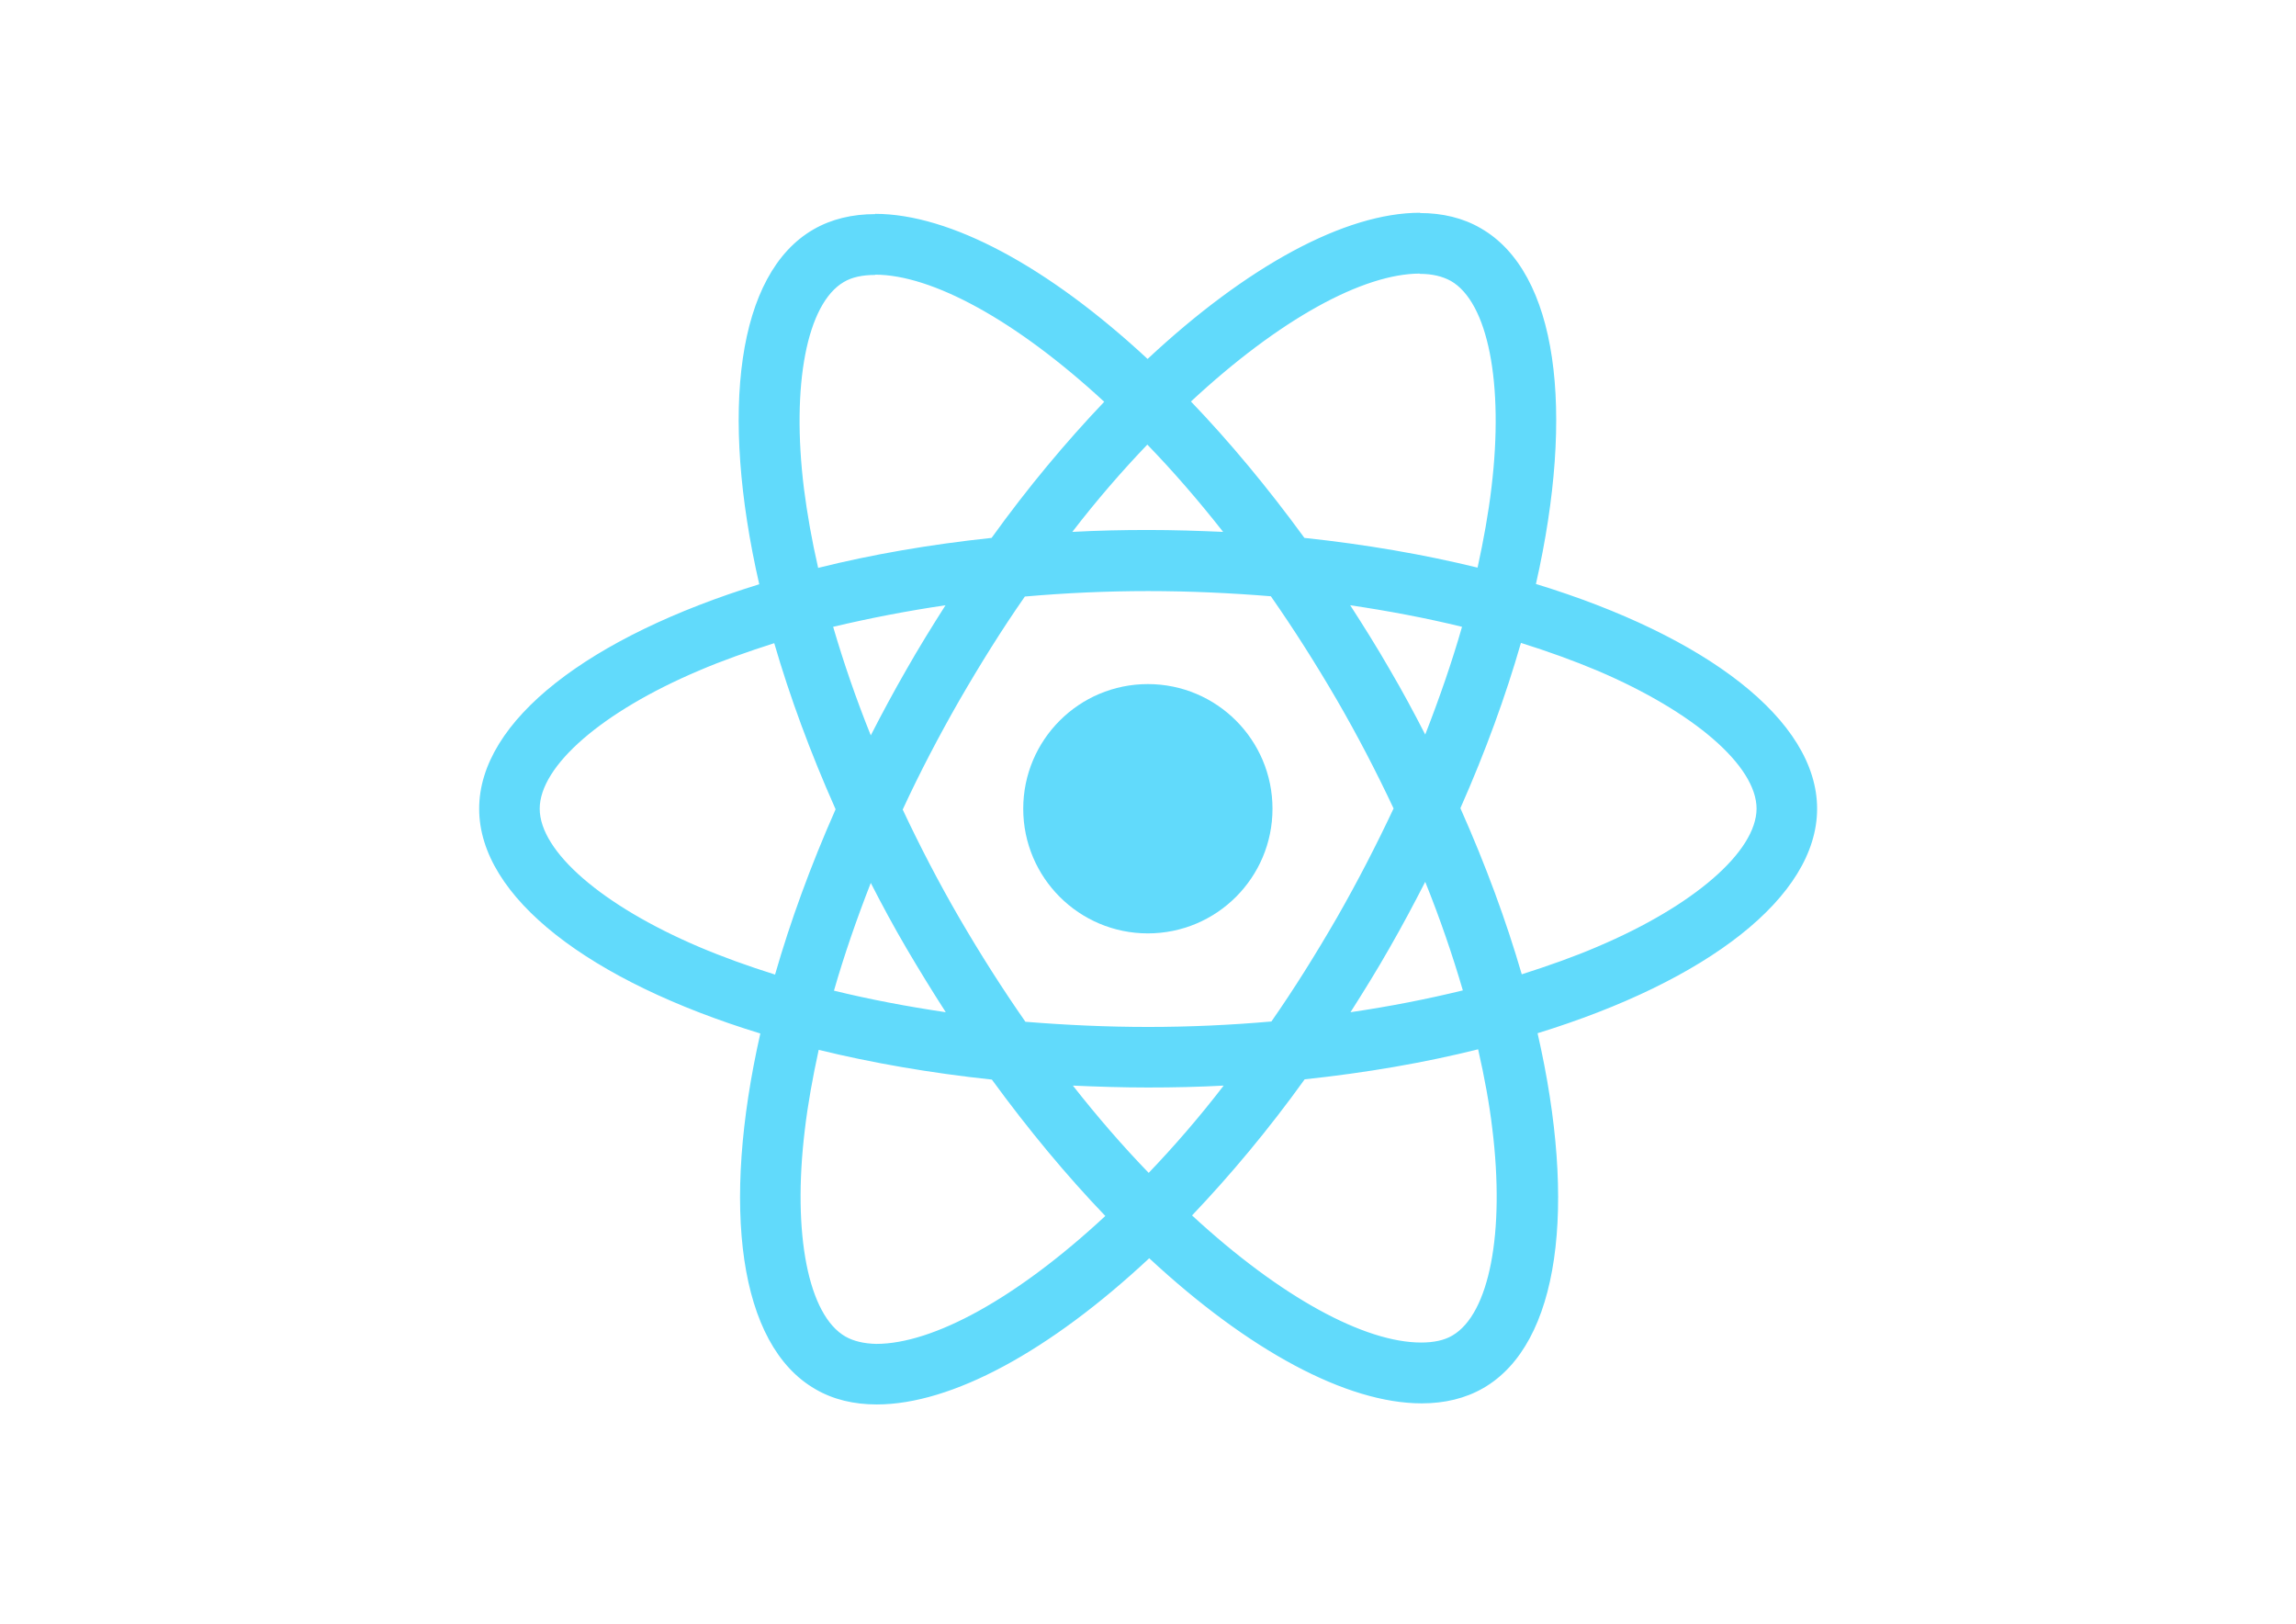
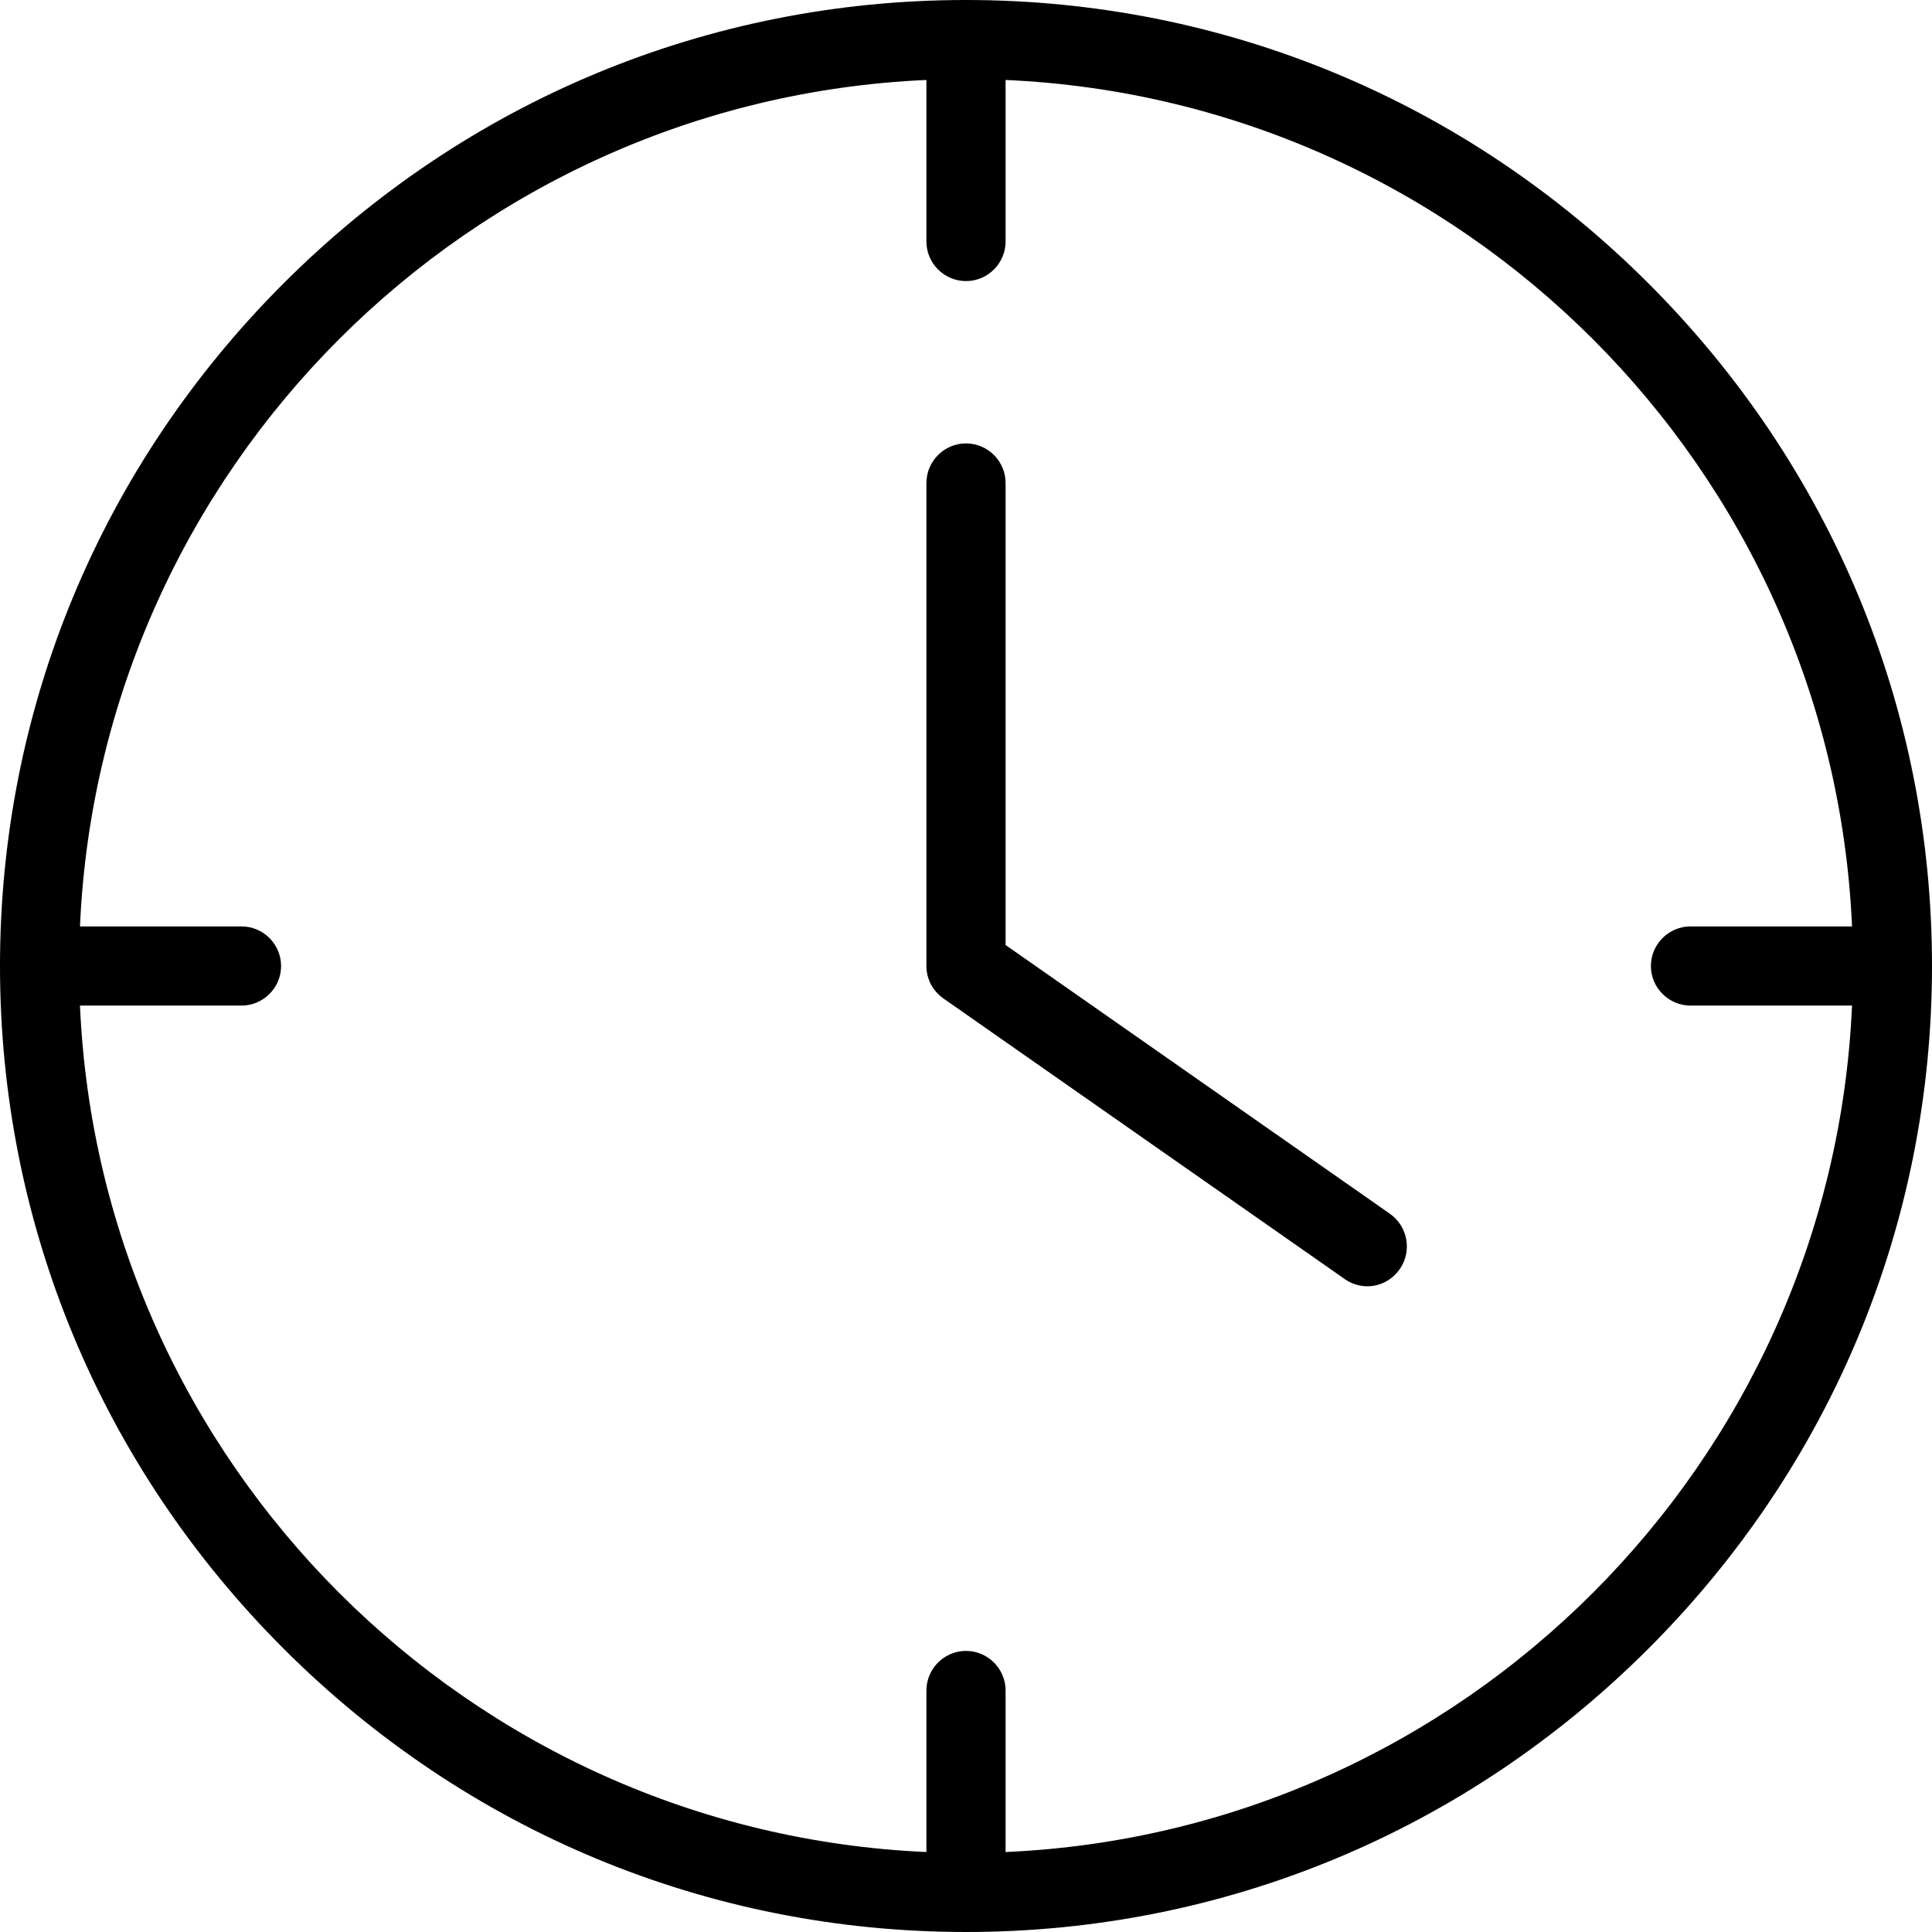
- <svg xmlns="http://www.w3.org/2000/svg" viewBox="0 0 841.9 595.3">
-   <g fill="#61DAFB">
-     <path d="M666.3 296.5c0-32.5-40.7-63.3-103.1-82.4 14.4-63.6 8-114.2-20.2-130.4-6.5-3.8-14.1-5.6-22.4-5.6v22.3c4.6 0 8.3.9 11.4 2.6 13.6 7.8 19.5 37.5 14.9 75.7-1.1 9.4-2.9 19.3-5.1 29.4-19.6-4.8-41-8.5-63.5-10.9-13.5-18.5-27.5-35.3-41.6-50 32.6-30.3 63.2-46.9 84-46.9V78c-27.5 0-63.5 19.6-99.9 53.6-36.4-33.8-72.4-53.2-99.9-53.2v22.3c20.7 0 51.4 16.5 84 46.6-14 14.7-28 31.4-41.3 49.9-22.6 2.4-44 6.1-63.6 11-2.3-10-4-19.7-5.2-29-4.7-38.2 1.1-67.9 14.6-75.8 3-1.8 6.9-2.6 11.5-2.6V78.5c-8.4 0-16 1.8-22.6 5.6-28.1 16.2-34.4 66.7-19.9 130.1-62.2 19.2-102.7 49.9-102.7 82.3 0 32.5 40.7 63.3 103.1 82.4-14.4 63.6-8 114.2 20.2 130.4 6.5 3.8 14.1 5.6 22.5 5.6 27.5 0 63.5-19.6 99.9-53.6 36.4 33.8 72.4 53.2 99.9 53.2 8.4 0 16-1.8 22.6-5.6 28.1-16.2 34.4-66.7 19.9-130.1 62-19.1 102.5-49.9 102.5-82.3zm-130.2-66.7c-3.7 12.9-8.3 26.2-13.5 39.5-4.1-8-8.4-16-13.1-24-4.6-8-9.5-15.8-14.4-23.4 14.2 2.1 27.9 4.7 41 7.9zm-45.8 106.5c-7.8 13.5-15.8 26.3-24.1 38.2-14.9 1.3-30 2-45.2 2-15.1 0-30.2-.7-45-1.9-8.3-11.9-16.4-24.6-24.2-38-7.6-13.1-14.5-26.4-20.8-39.8 6.2-13.4 13.2-26.8 20.7-39.9 7.8-13.5 15.8-26.3 24.1-38.2 14.9-1.3 30-2 45.2-2 15.1 0 30.2.7 45 1.9 8.3 11.9 16.4 24.6 24.2 38 7.6 13.1 14.5 26.4 20.8 39.8-6.3 13.4-13.2 26.8-20.7 39.9zm32.3-13c5.4 13.4 10 26.8 13.8 39.8-13.1 3.2-26.9 5.9-41.2 8 4.9-7.7 9.8-15.6 14.4-23.7 4.6-8 8.9-16.1 13-24.1zM421.2 430c-9.3-9.6-18.6-20.3-27.8-32 9 .4 18.2.7 27.5.7 9.4 0 18.7-.2 27.8-.7-9 11.7-18.3 22.4-27.5 32zm-74.4-58.9c-14.2-2.1-27.9-4.7-41-7.9 3.7-12.9 8.3-26.2 13.5-39.5 4.1 8 8.4 16 13.1 24 4.7 8 9.5 15.8 14.4 23.4zM420.7 163c9.3 9.6 18.6 20.3 27.8 32-9-.4-18.2-.7-27.5-.7-9.4 0-18.7.2-27.8.7 9-11.7 18.3-22.4 27.5-32zm-74 58.9c-4.9 7.7-9.8 15.6-14.4 23.7-4.6 8-8.9 16-13 24-5.4-13.4-10-26.8-13.8-39.8 13.1-3.1 26.9-5.8 41.2-7.9zm-90.5 125.2c-35.4-15.1-58.3-34.9-58.3-50.6 0-15.7 22.9-35.6 58.3-50.6 8.6-3.7 18-7 27.7-10.1 5.7 19.6 13.2 40 22.5 60.9-9.2 20.8-16.6 41.1-22.2 60.6-9.9-3.1-19.3-6.5-28-10.2zM310 490c-13.6-7.8-19.5-37.5-14.9-75.7 1.1-9.4 2.9-19.3 5.1-29.4 19.6 4.8 41 8.5 63.5 10.9 13.5 18.5 27.5 35.3 41.6 50-32.6 30.3-63.2 46.9-84 46.9-4.5-.1-8.3-1-11.3-2.7zm237.2-76.2c4.7 38.2-1.1 67.9-14.6 75.8-3 1.8-6.9 2.6-11.5 2.6-20.7 0-51.4-16.5-84-46.6 14-14.7 28-31.4 41.3-49.9 22.6-2.4 44-6.1 63.6-11 2.3 10.1 4.1 19.8 5.2 29.1zm38.5-66.7c-8.6 3.7-18 7-27.7 10.1-5.7-19.6-13.2-40-22.5-60.9 9.2-20.8 16.6-41.1 22.2-60.6 9.9 3.1 19.3 6.5 28.1 10.2 35.4 15.1 58.3 34.9 58.3 50.6-.1 15.7-23 35.6-58.4 50.6zM320.8 78.4z" />
-     <circle cx="420.9" cy="296.5" r="45.7" />
-     <path d="M520.5 78.1z" />
+ <svg xmlns="http://www.w3.org/2000/svg" fill="#000000" height="800px" width="800px" version="1.1" id="Layer_1" viewBox="0 0 488 488" xml:space="preserve">
+   <g transform="translate(0 -540.36)">
+     <g>
+       <g>
+         <path d="M351.1,846.96l-97.1-67.9v-116.7c0-5.5-4.5-10-10-10s-10,4.5-10,10v122c0,3.3,1.6,6.3,4.3,8.2l101.4,70.9     c1.7,1.2,3.7,1.8,5.7,1.8v0c3.1,0,6.2-1.5,8.2-4.4C356.7,856.36,355.6,850.16,351.1,846.96z" />
+         <path d="M416.4,611.96L416.4,611.96c-46.2-46.2-107.4-71.6-172.4-71.6s-126.2,25.4-172.4,71.6C25.4,658.16,0,719.36,0,784.36     s25.4,126.2,71.6,172.4c46.2,46.2,107.4,71.6,172.4,71.6s126.2-25.4,172.4-71.6s71.6-107.4,71.6-172.4S462.6,658.16,416.4,611.96     z M254,1008.16L254,1008.16v-40.8c0-5.5-4.5-10-10-10s-10,4.5-10,10v40.8c-115.6-5.1-208.7-98.2-213.8-213.8H61     c5.5,0,10-4.5,10-10s-4.5-10-10-10H20.2c5.1-115.6,98.2-208.7,213.8-213.8v40.8c0,5.5,4.5,10,10,10s10-4.5,10-10v-40.8     c115.6,5.1,208.7,98.2,213.8,213.8H427c-5.5,0-10,4.5-10,10s4.5,10,10,10h40.8C462.7,909.96,369.6,1003.06,254,1008.16z" />
+       </g>
+     </g>
  </g>
</svg>
